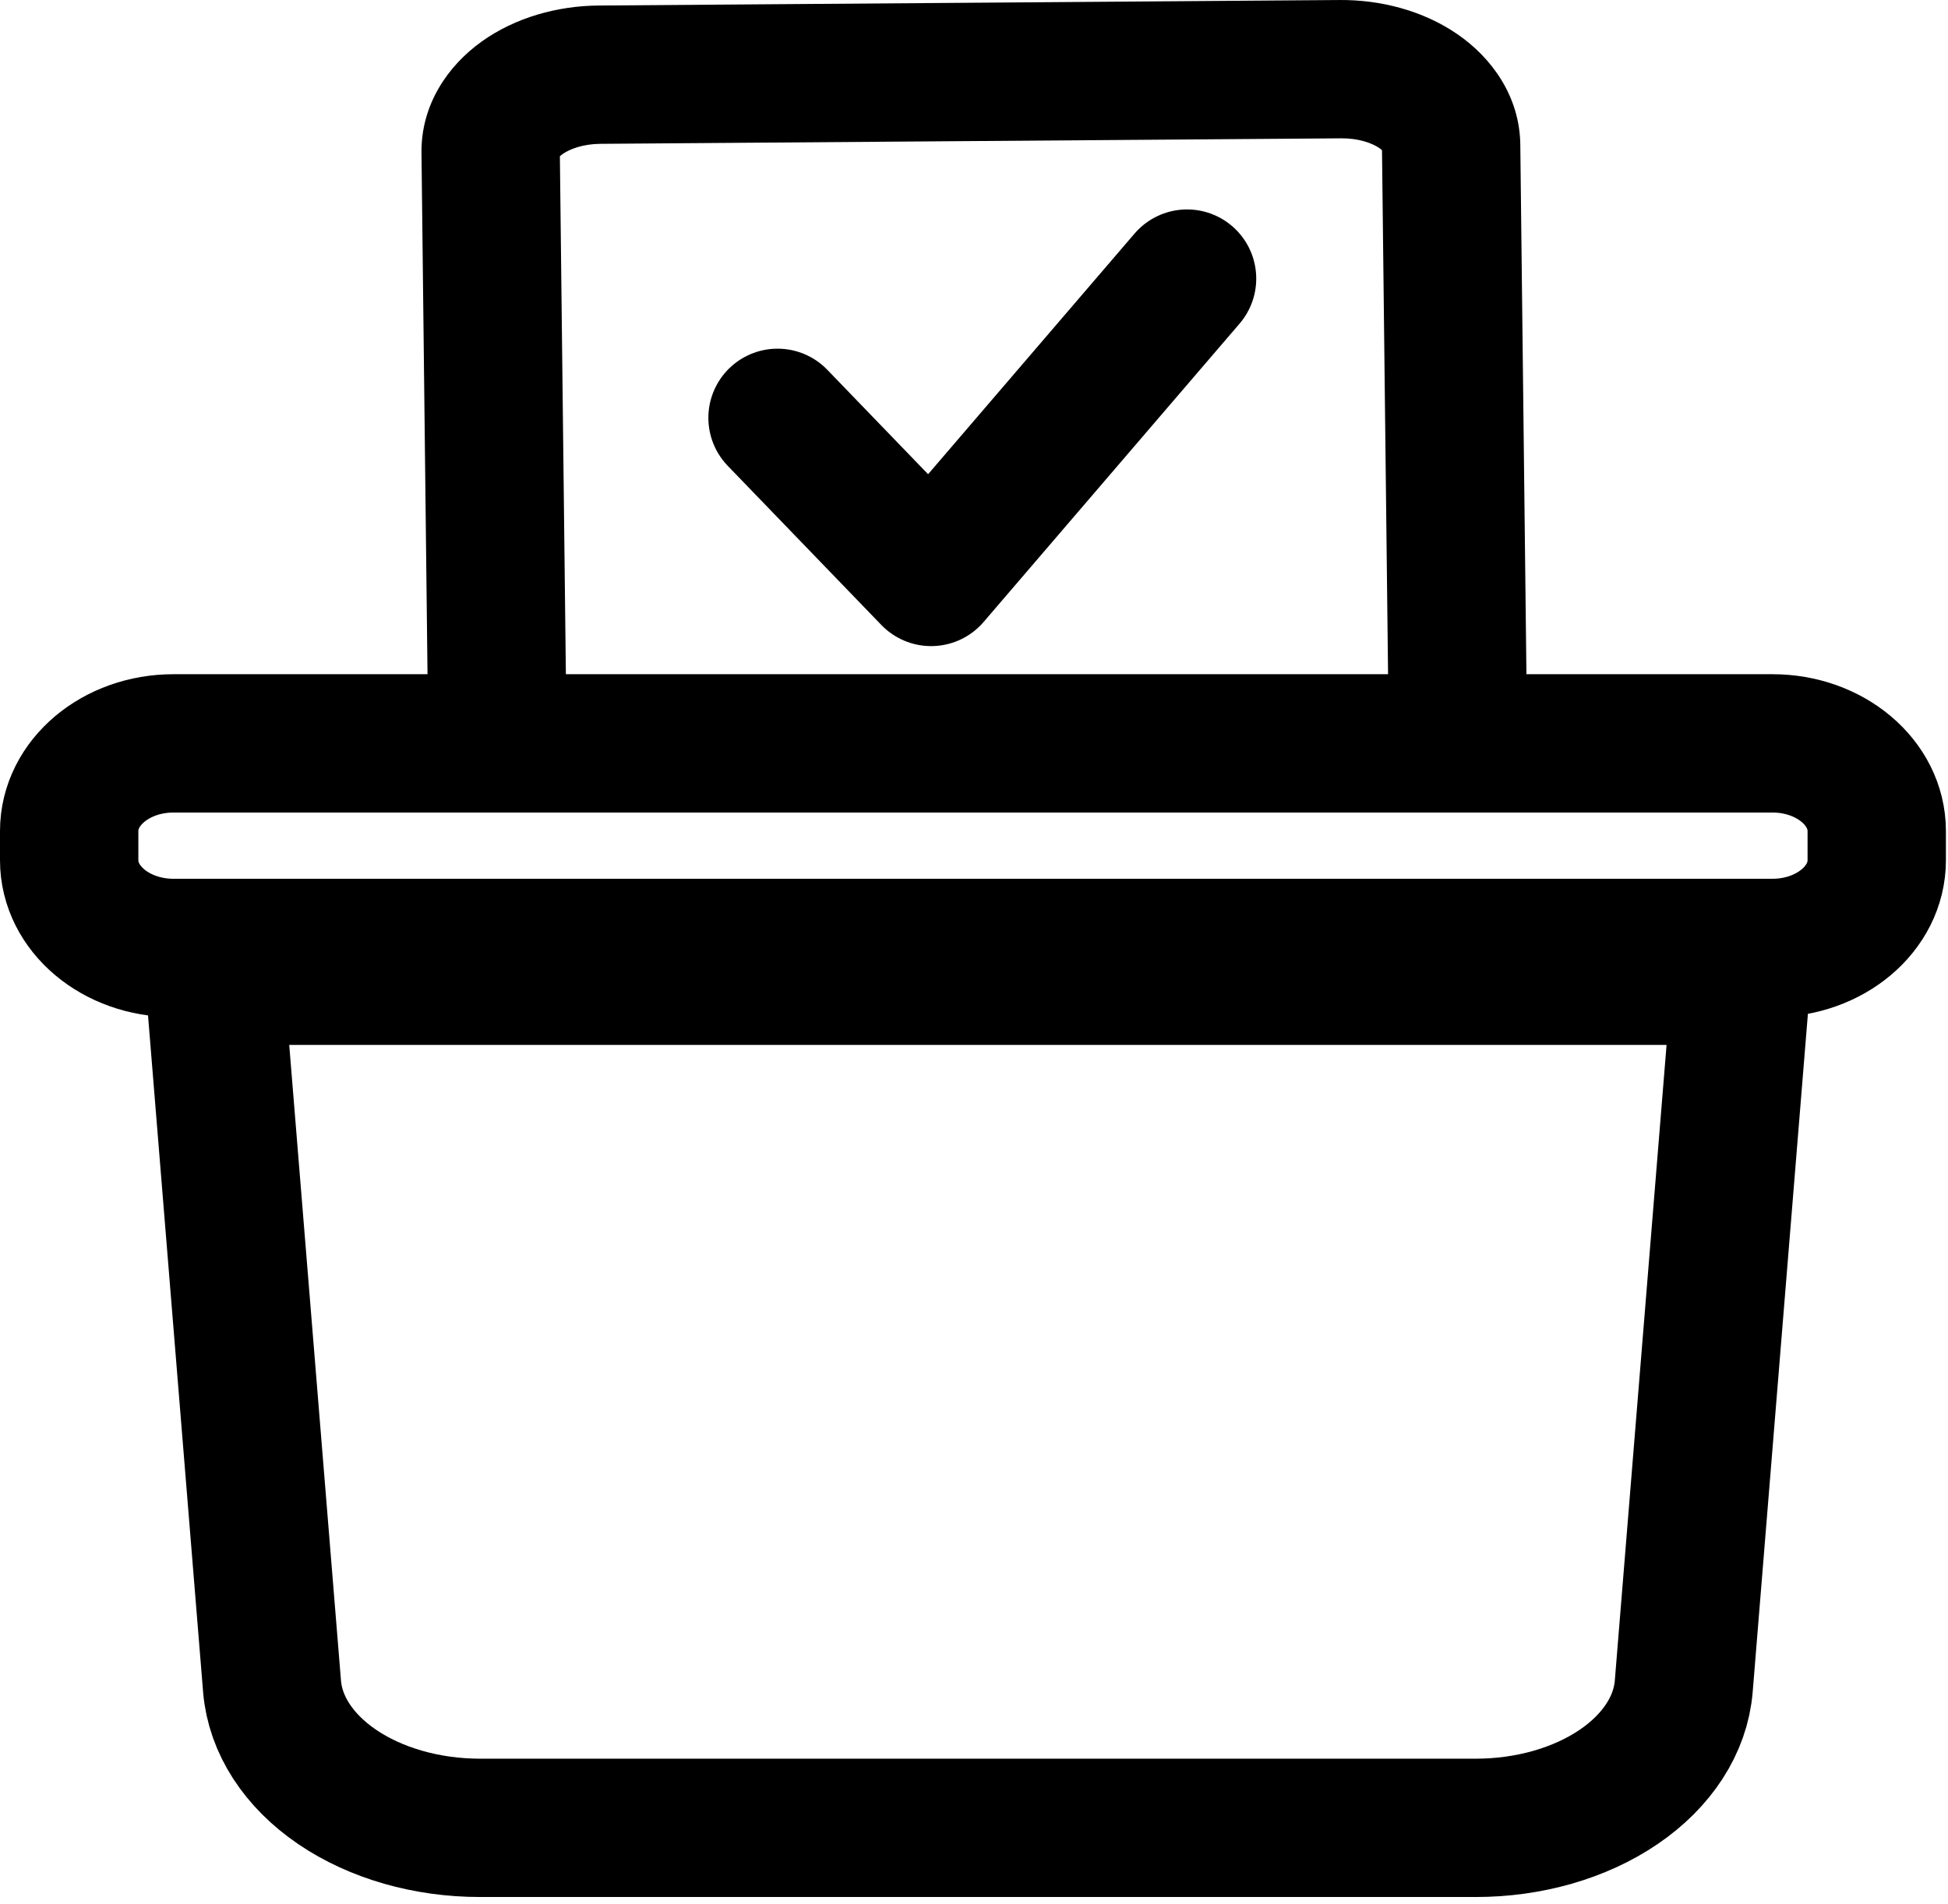
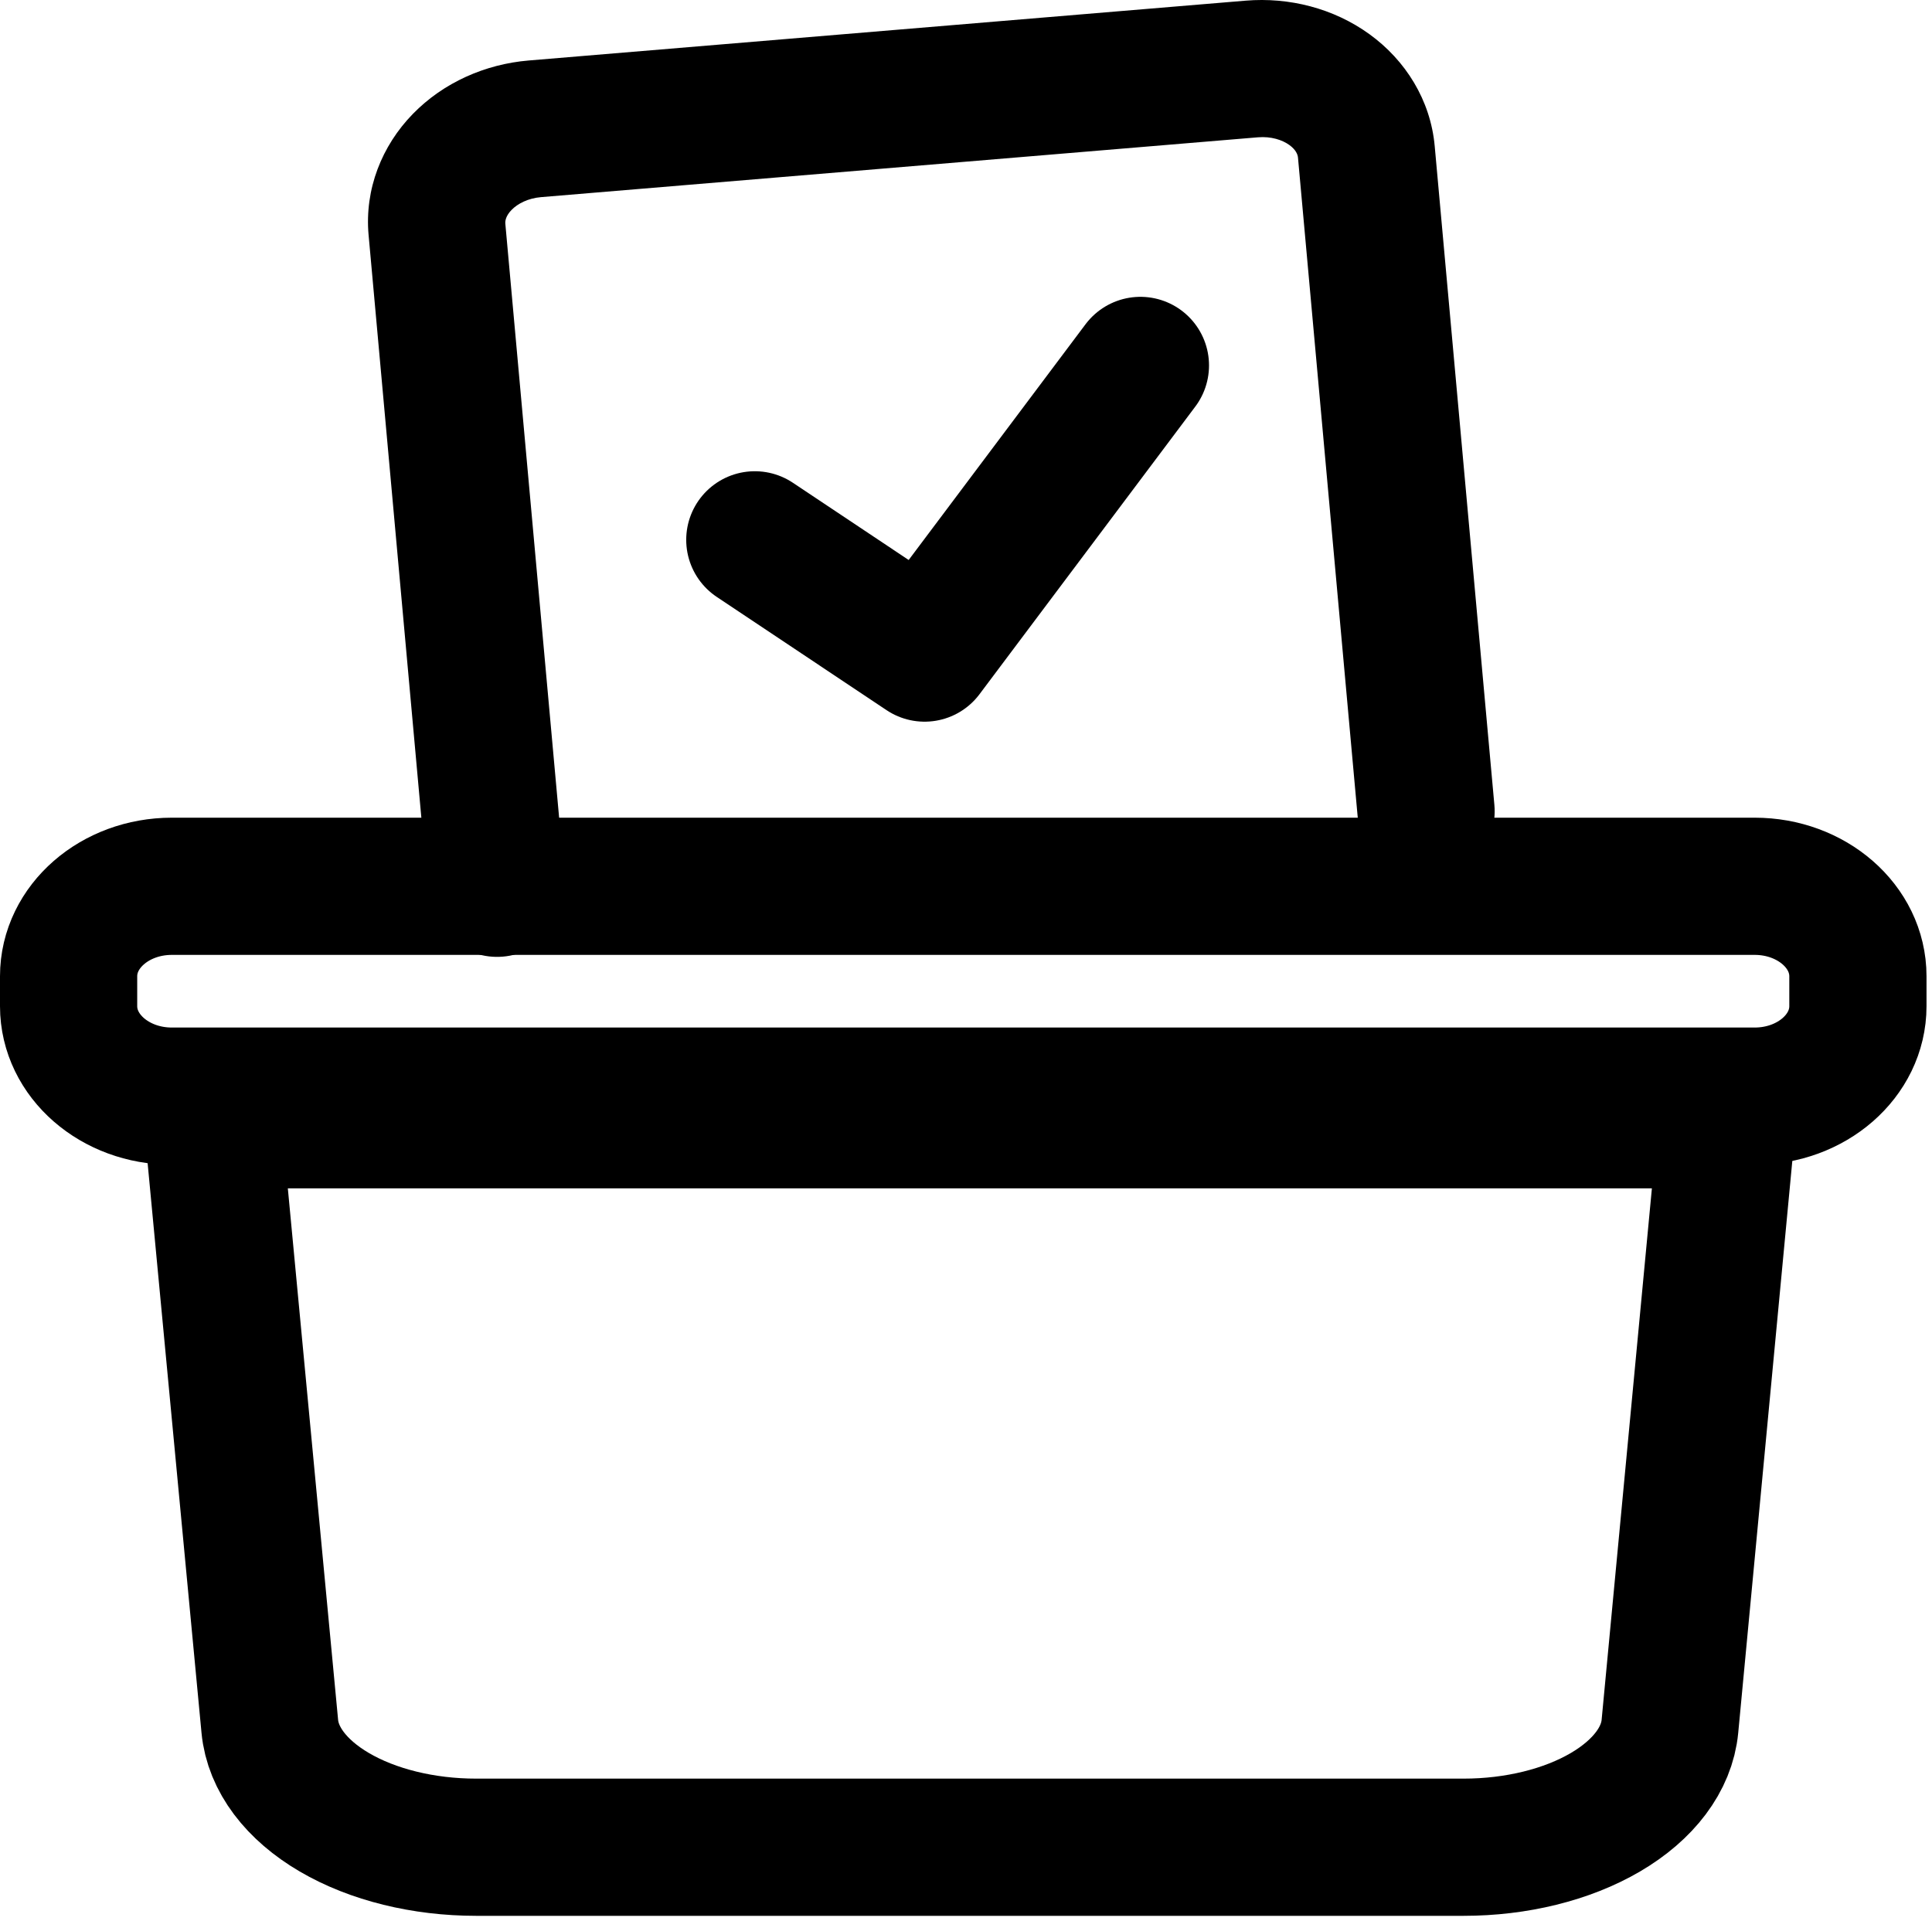
- <svg xmlns="http://www.w3.org/2000/svg" width="176" height="172" viewBox="0 0 176 172" fill="none">
-   <path d="M38.659 63.768C38.699 67.219 41.529 69.996 44.981 69.971C48.433 69.945 51.198 67.126 51.158 63.675L44.909 63.721L38.659 63.768ZM125.436 63.122C125.476 66.574 128.307 69.351 131.759 69.325C135.21 69.299 137.976 66.481 137.936 63.029L131.686 63.075L125.436 63.122ZM44.909 63.721L51.158 63.675L50.58 13.725L44.33 13.771L38.081 13.818L38.659 63.768L44.909 63.721ZM44.33 13.771L50.58 13.725C50.582 13.859 50.564 13.98 50.537 14.078C50.511 14.174 50.481 14.23 50.472 14.246C50.454 14.276 50.526 14.14 50.824 13.927L47.178 8.836L43.532 3.745C40.466 5.934 38.03 9.456 38.081 13.818L44.33 13.771ZM47.178 8.836L50.824 13.927C51.468 13.467 52.684 13.009 54.24 12.998L54.167 6.748L54.095 0.499C50.391 0.526 46.578 1.57 43.532 3.745L47.178 8.836ZM54.167 6.748L54.24 12.998L121.183 12.5L121.11 6.25L121.038 0.001L54.095 0.499L54.167 6.748ZM121.11 6.25L121.183 12.5C122.739 12.488 123.964 12.928 124.619 13.378L128.146 8.233L131.674 3.089C128.579 0.96 124.742 -0.027 121.038 0.001L121.11 6.25ZM128.146 8.233L124.619 13.378C124.922 13.587 124.997 13.722 124.979 13.692C124.969 13.675 124.938 13.62 124.91 13.524C124.881 13.427 124.86 13.307 124.858 13.172L131.108 13.126L137.358 13.079C137.307 8.717 134.791 5.232 131.674 3.089L128.146 8.233ZM131.108 13.126L124.858 13.172L125.436 63.122L131.686 63.075L137.936 63.029L137.358 13.079L131.108 13.126Z" fill="currentColor" />
-   <path d="M19.352 88.176H157.352L152.125 152.385C151.843 155.846 149.74 159.098 146.247 161.476C142.753 163.854 138.133 165.178 133.332 165.176H43.373C38.572 165.178 33.951 163.854 30.458 161.476C26.964 159.098 24.861 155.846 24.579 152.385L19.352 88.176Z" stroke="currentColor" stroke-width="12.5" stroke-linecap="round" stroke-linejoin="round" />
-   <path d="M160.141 67.176H15.672C10.468 67.176 6.25 70.723 6.25 75.098V77.739C6.25 82.114 10.468 85.661 15.672 85.661H160.141C165.344 85.661 169.562 82.114 169.562 77.739V75.098C169.562 70.723 165.344 67.176 160.141 67.176Z" stroke="currentColor" stroke-width="12.5" stroke-linecap="round" stroke-linejoin="round" />
-   <path d="M70.25 37.758L84.125 52.136L107.25 25.176" stroke="currentColor" stroke-width="12.5" stroke-linecap="round" stroke-linejoin="round" />
+ <svg xmlns="http://www.w3.org/2000/svg" width="176" height="175" viewBox="0 0 176 175" fill="none">
+   <path d="M39.014 81.451C39.325 84.888 42.366 87.442 45.806 87.155C49.246 86.868 51.782 83.849 51.471 80.411L45.242 80.931L39.014 81.451ZM123.678 74.385C123.989 77.823 127.03 80.377 130.47 80.09C133.91 79.802 136.446 76.783 136.135 73.345L129.907 73.865L123.678 74.385ZM45.242 80.931L51.471 80.411L46.034 20.376L39.806 20.896L33.578 21.416L39.014 81.451L45.242 80.931ZM39.806 20.896L46.034 20.376C46.012 20.13 46.076 19.665 46.603 19.124L42.105 14.753L37.607 10.382C34.788 13.277 33.199 17.231 33.578 21.416L39.806 20.896ZM42.105 14.753L46.603 19.124C47.156 18.556 48.104 18.059 49.289 17.96L48.725 11.736L48.162 5.511C44.214 5.841 40.399 7.515 37.607 10.382L42.105 14.753ZM48.725 11.736L49.289 17.96L114.601 12.509L114.038 6.285L113.474 0.06L48.162 5.511L48.725 11.736ZM114.038 6.285L114.601 12.509C115.787 12.411 116.81 12.743 117.457 13.211L121.101 8.16L124.746 3.11C121.48 0.748 117.422 -0.269 113.474 0.06L114.038 6.285ZM121.101 8.16L117.457 13.211C118.073 13.656 118.22 14.104 118.242 14.35L124.47 13.83L130.698 13.31C130.32 9.126 128.043 5.494 124.746 3.11L121.101 8.16ZM124.47 13.83L118.242 14.35L123.678 74.385L129.907 73.865L136.135 73.345L130.698 13.31L124.47 13.83Z" fill="currentColor" />
+   <path d="M19.352 102.018H157.352L152.125 157.284C151.843 160.263 149.74 163.062 146.247 165.108C142.753 167.155 138.133 168.294 133.332 168.293H43.373C38.572 168.294 33.951 167.155 30.458 165.108C26.964 163.062 24.861 160.263 24.579 157.284L19.352 102.018Z" fill="none" stroke="currentColor" stroke-width="12.5" stroke-linecap="round" stroke-linejoin="round" />
+   <path d="M159.846 80.746H15.654C10.46 80.746 6.25 84.415 6.25 88.94V91.671C6.25 96.197 10.46 99.865 15.654 99.865H159.846C165.04 99.865 169.25 96.197 169.25 91.671V88.94C169.25 84.415 165.04 80.746 159.846 80.746Z" fill="none" stroke="currentColor" stroke-width="12.5" stroke-linecap="round" stroke-linejoin="round" />
+   <path d="M68.762 49.182L84.229 59.499L103.888 33.293" fill="none" stroke="currentColor" stroke-width="12.5" stroke-linecap="round" stroke-linejoin="round" />
</svg>
